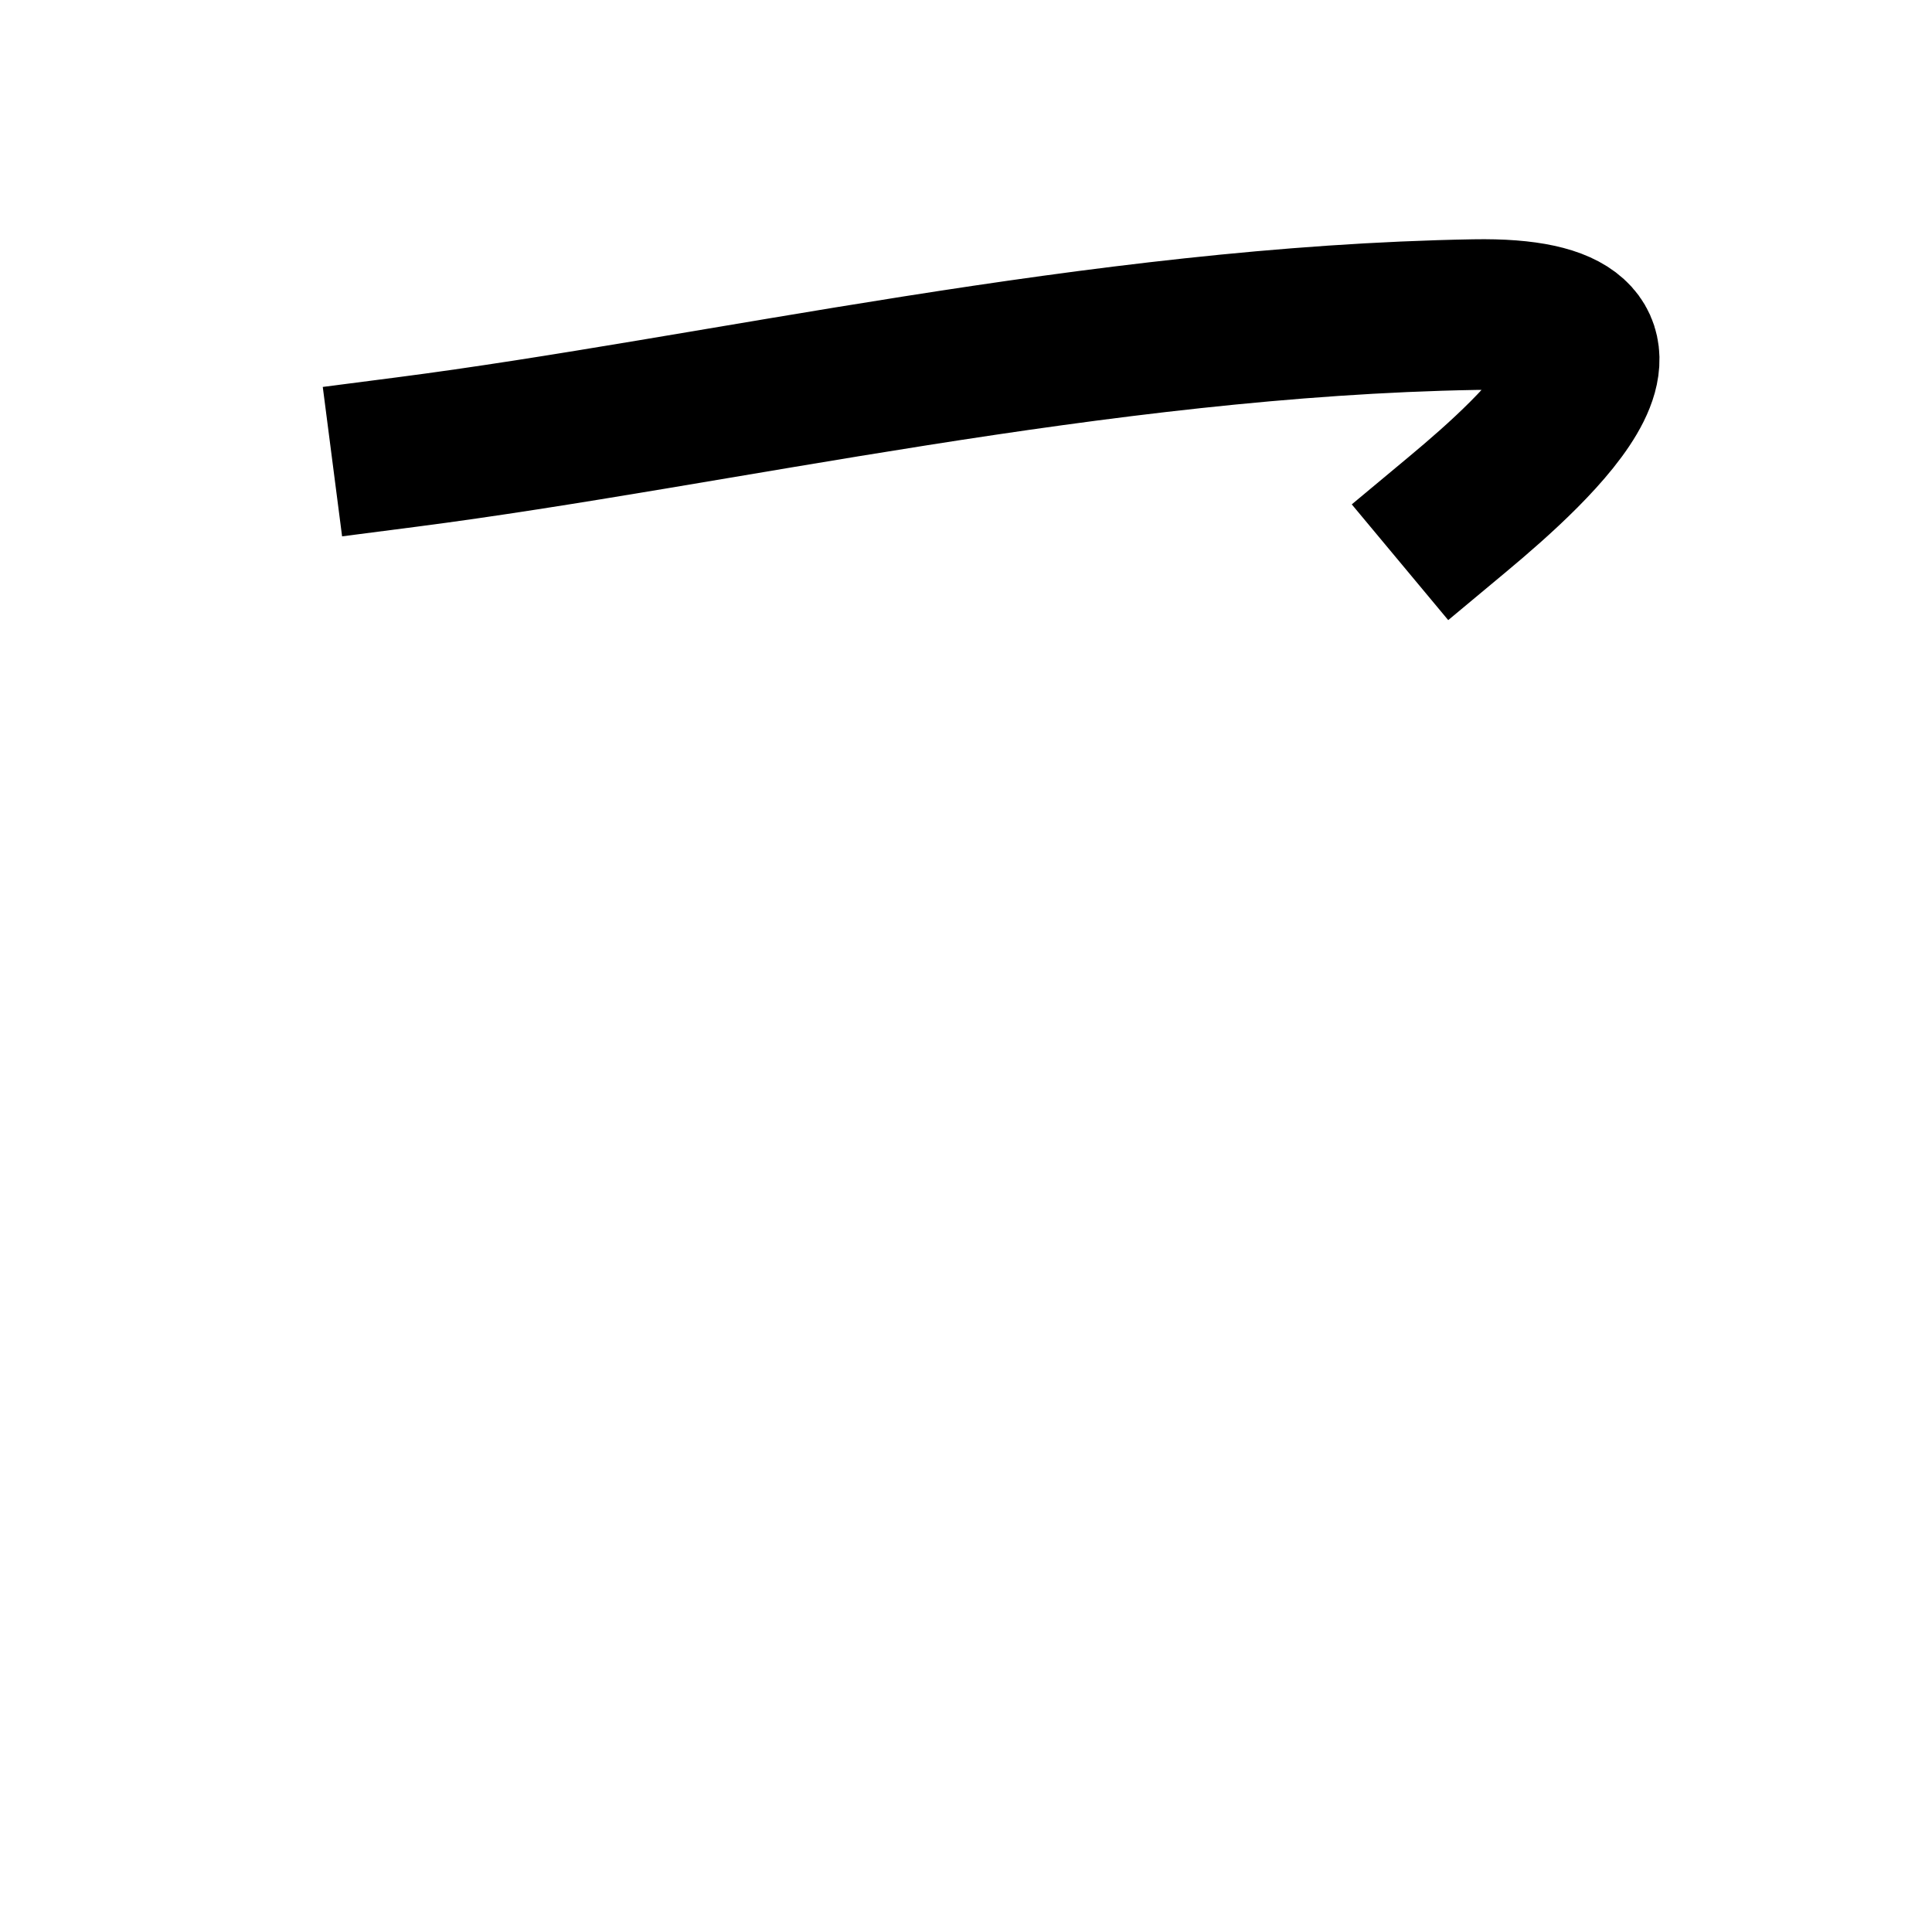
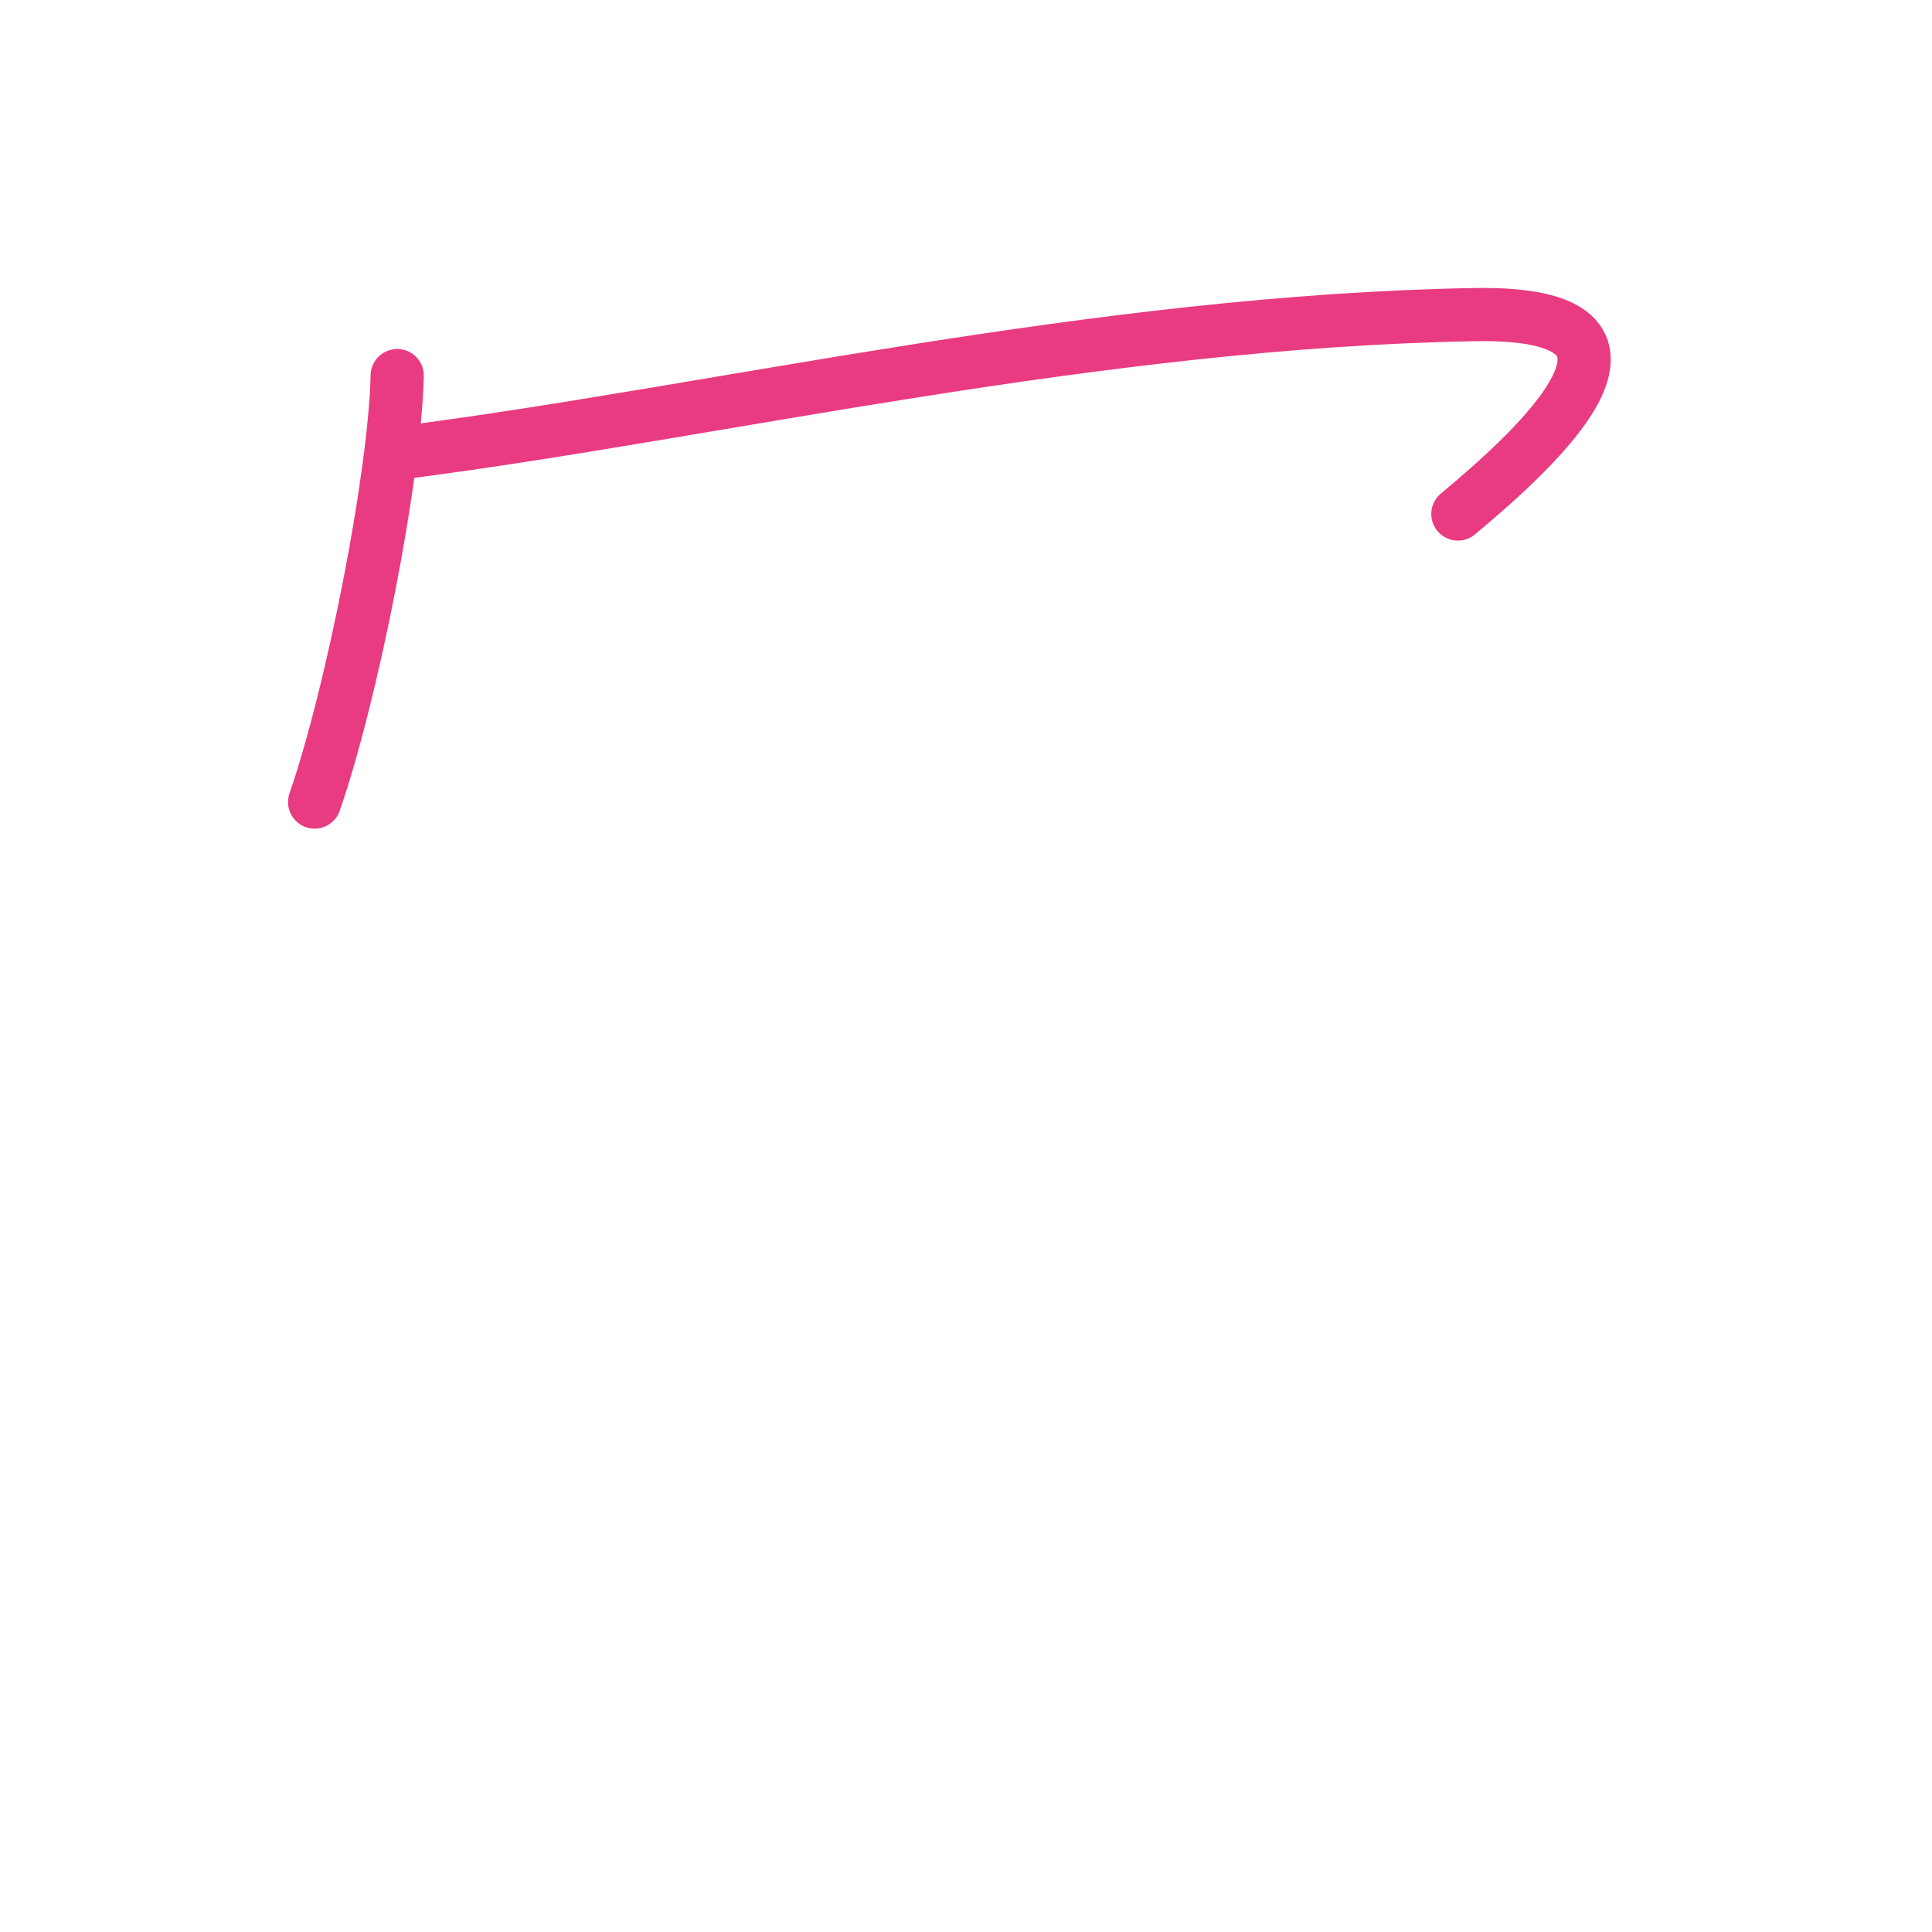
- <svg xmlns="http://www.w3.org/2000/svg" class="voyager-component-icon icon" width="109" height="109" viewBox="0 0 109 109">
-   <g style="fill:none;stroke:#000000;stroke-width:8.5;stroke-linecap:square;stroke-linejoin:miter;">
-     <g>
-       <g>
-         <path d="M22.97,25.5c17.4-2.25,39.03-7.38,60.22-7.75c12.05-0.21,3.56,7.5-0.94,11.25" />
+ <svg xmlns="http://www.w3.org/2000/svg" xmlns:ns1="http://kanjivg.tagaini.net" width="109" height="109" viewBox="0 0 109 109">
+   <style>
+       path {
+         stroke: #E93B81;
+       }
+ 
+       path:not([id$=s1], [id$=s2]) {
+         display: none;
+       }
+ 
+       g text {
+         display: none;
+       }
+     </style>
+   <g id="kvg:StrokePaths_05197" style="fill:none;stroke:#000000;stroke-width:3;stroke-linecap:round;stroke-linejoin:round;">
+     <g id="kvg:05197" ns1:element="冗">
+       <g id="kvg:05197-g1" ns1:element="冖" ns1:position="top" ns1:radical="general">
+         <path id="kvg:05197-s1" ns1:type="㇔" d="M22.41,21.19c-0.13,5.71-2.54,17.94-4.66,24.06" />
+         <path id="kvg:05197-s2" ns1:type="㇖b" d="M22.97,25.5c17.4-2.25,39.03-7.38,60.22-7.75c12.05-0.21,3.56,7.5-0.94,11.25" />
      </g>
-       <g />
+       <g id="kvg:05197-g2" ns1:element="几" ns1:position="bottom">
+         <g id="kvg:05197-g3" ns1:element="丿">
+           <path id="kvg:05197-s3" ns1:type="㇒" d="M39.57,45.25c0.97,0.97,1.14,2.47,1.05,4.19c-0.75,15.31-6.25,34.81-20.12,45.81" />
+         </g>
+         <path id="kvg:05197-s4" ns1:type="㇈b" d="M41.75,48.65c3.59-0.68,14.06-2.51,18.26-3.36c3.9-0.79,5.17,0.28,4.62,4.35c-1.09,8.19-2.04,16.72-2.22,28.36c-0.19,11.64,1.39,14.11,16.18,14.11c15.66,0,16.7-1.11,16.7-8.73" />
+       </g>
    </g>
  </g>
+   <g id="kvg:StrokeNumbers_05197" style="font-size:8;fill:#808080">
+     <text transform="matrix(1 0 0 1 15.50 23.50)">1</text>
+     <text transform="matrix(1 0 0 1 27.75 21.50)">2</text>
+     <text transform="matrix(1 0 0 1 31.50 51.05)">3</text>
+     <text transform="matrix(1 0 0 1 44.50 44.50)">4</text>
+   </g>
</svg>
